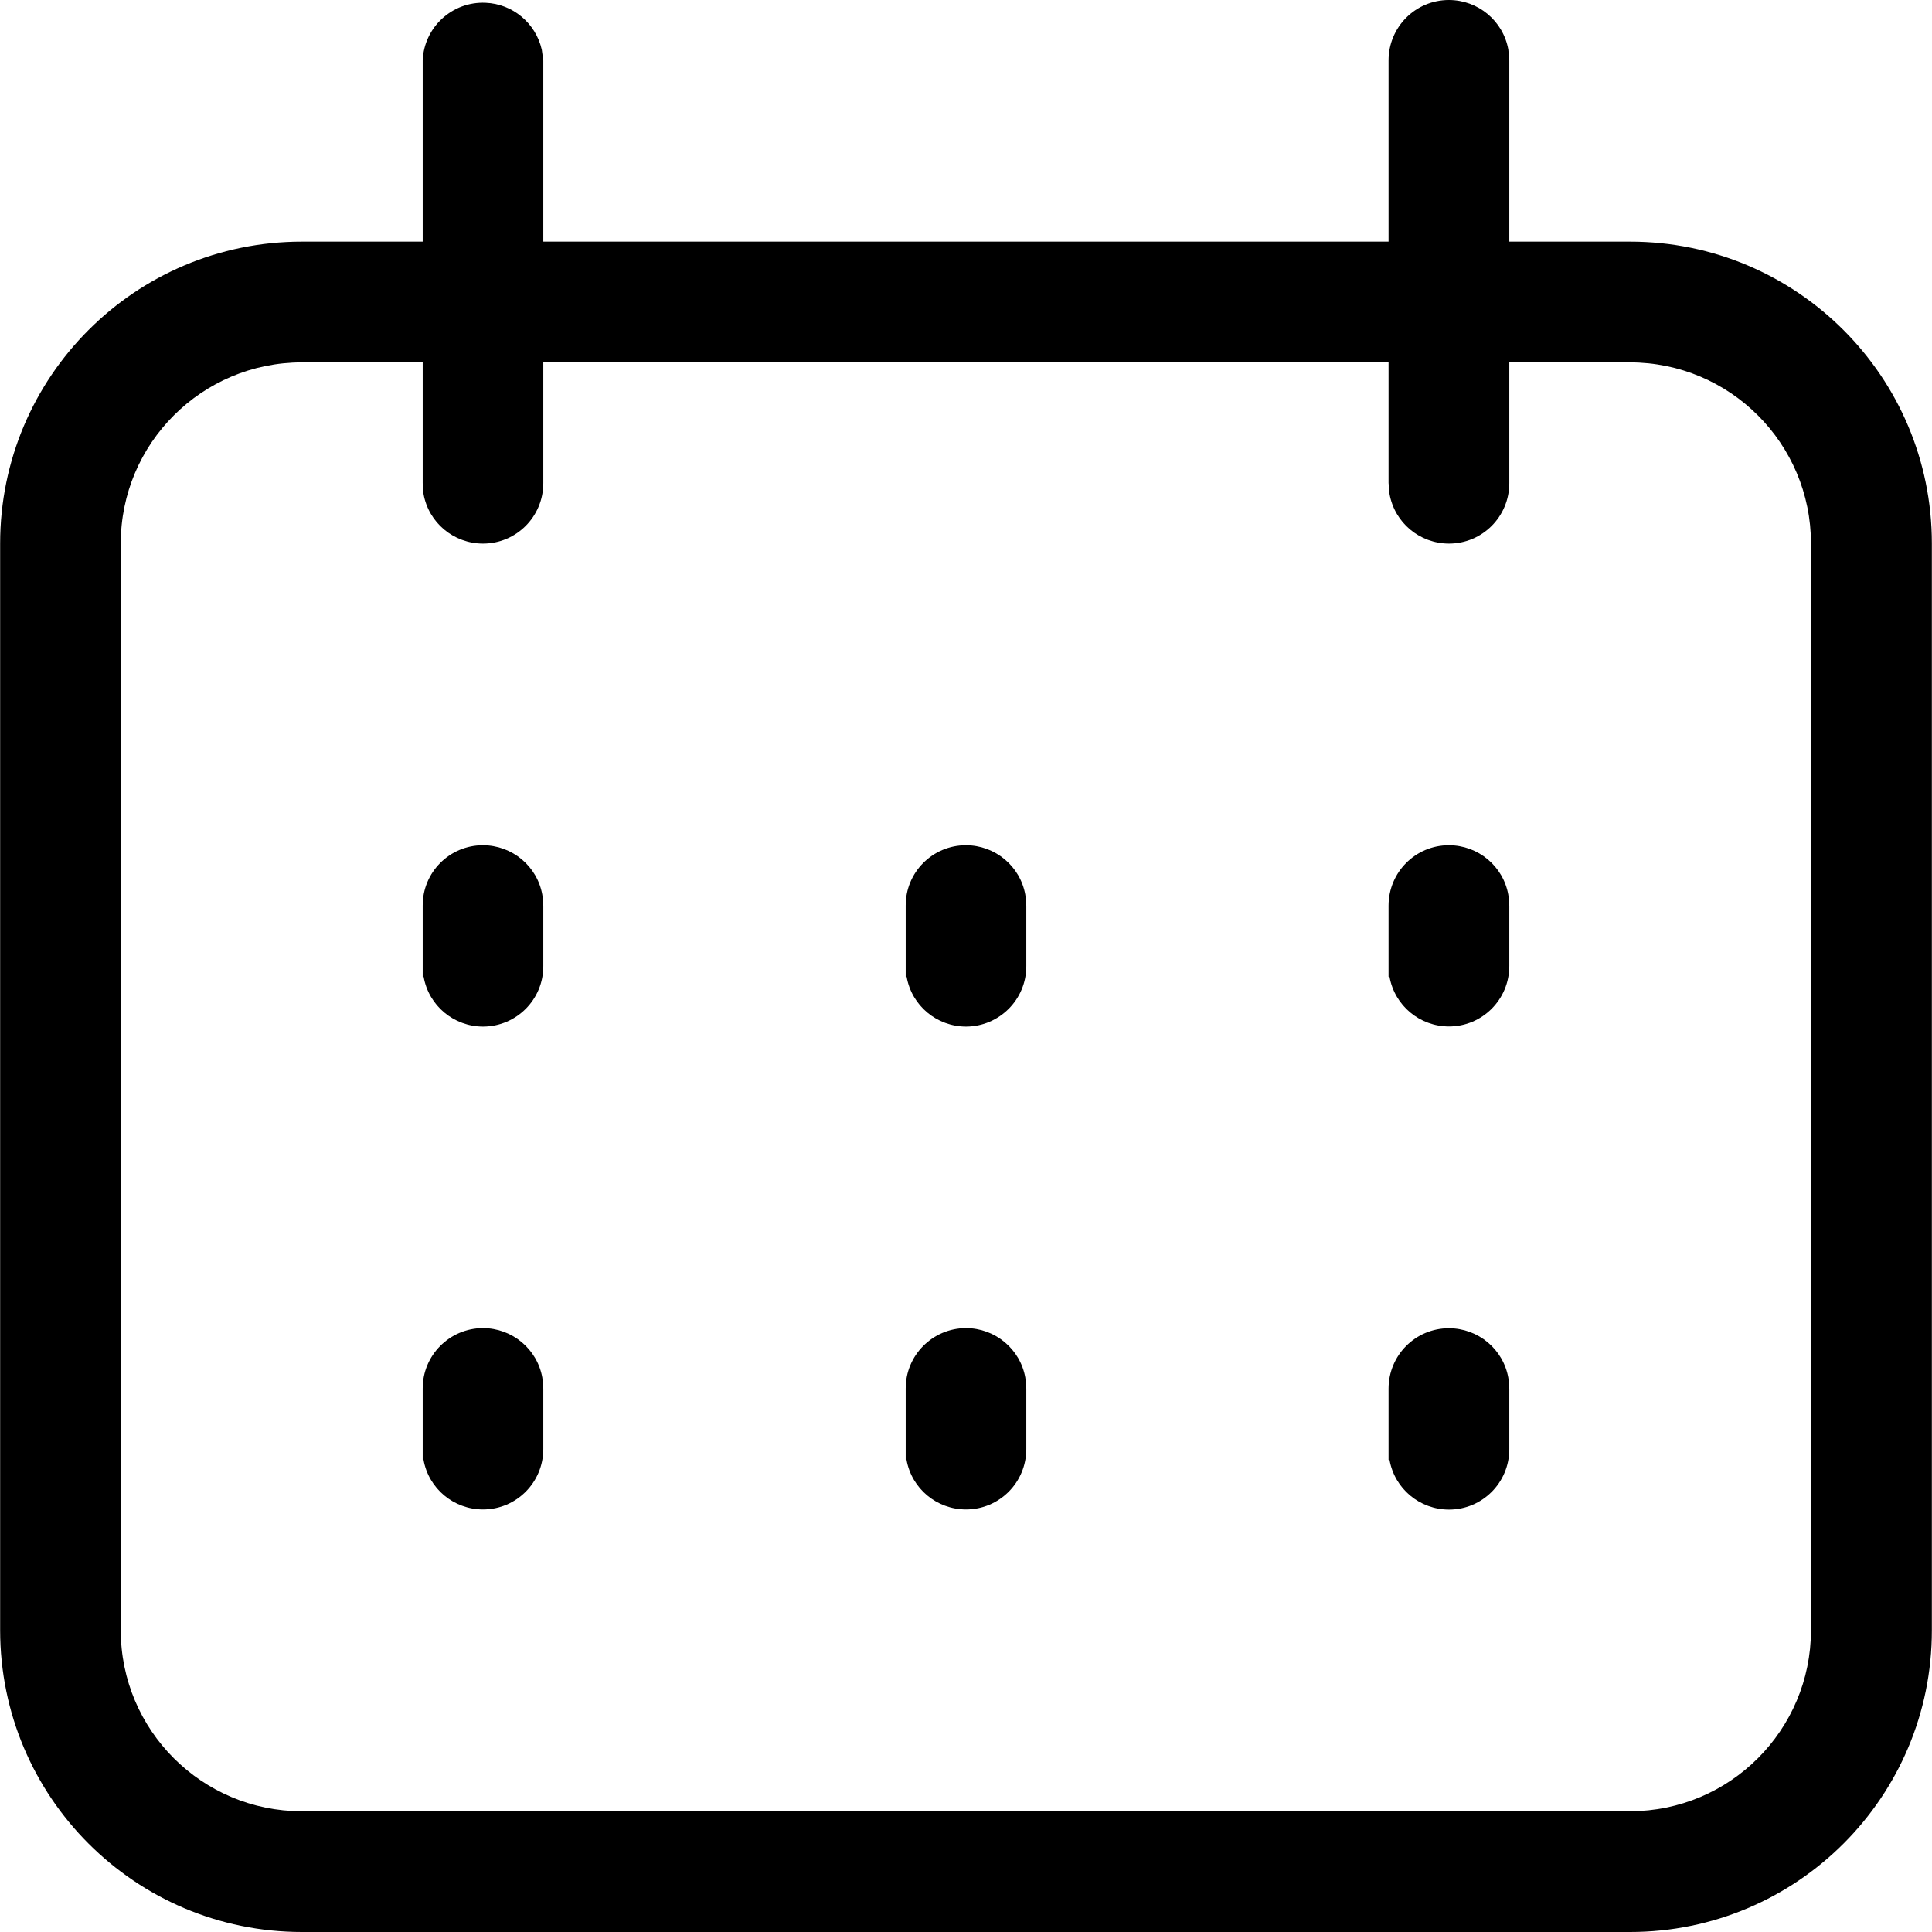
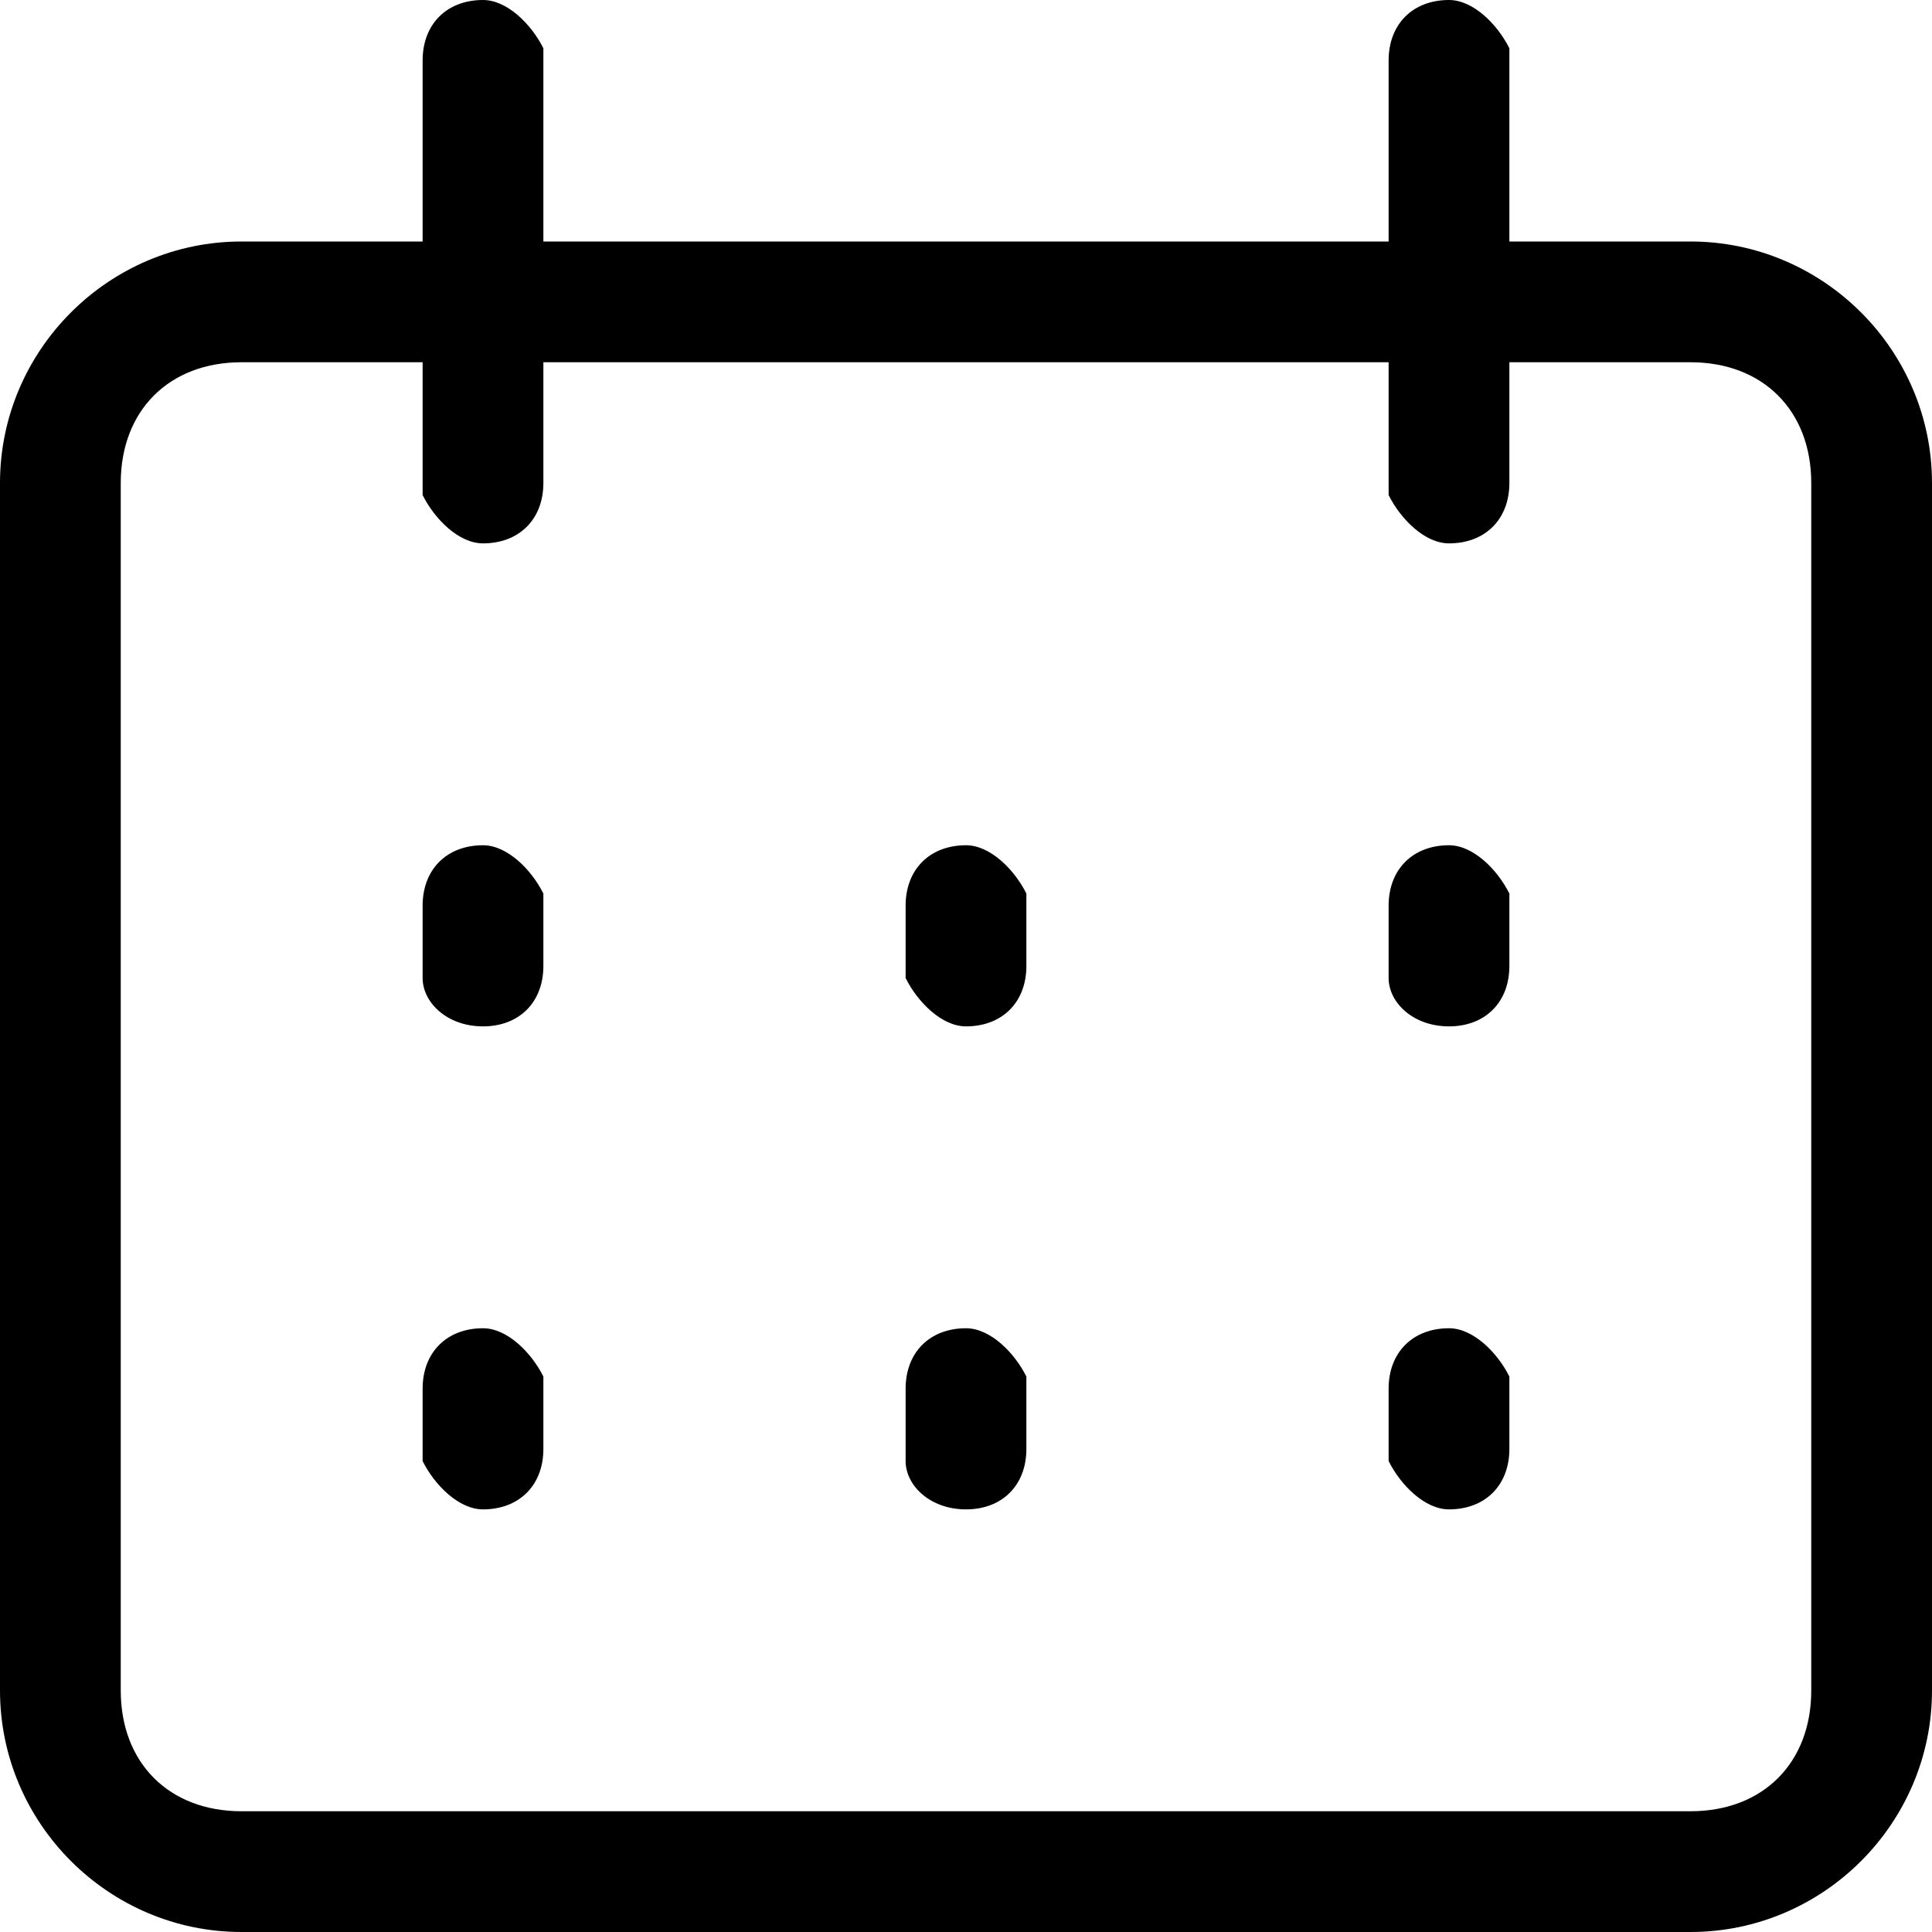
- <svg version="1.1" id="calendar" x="0px" y="0px" viewBox="0 0 14 14">
-   <path id="Combined_Shape" d="M2.188,14c-1.208,0-2.187-0.979-2.187-2.187V3.938  c0-1.208,0.979-2.187,2.187-2.187H3.063V0.438  c0.01-0.241,0.214-0.429,0.456-0.418C3.715,0.028,3.882,0.167,3.926,0.36  l0.011,0.079v1.312h6.125V0.438c-0-0.242,0.195-0.438,0.437-0.438  c0.212-0,0.394,0.151,0.431,0.36l0.007,0.079v1.312h0.875  c1.208,0,2.187,0.979,2.187,2.187v7.875C14,13.021,13.02,14,11.812,14H2.188z   M0.875,3.938v7.875c0,0.725,0.588,1.312,1.312,1.312h9.624  c0.725,0,1.312-0.588,1.312-1.312V3.938c0-0.725-0.588-1.312-1.312-1.312H10.937  v0.875c0,0.242-0.195,0.438-0.437,0.438  c-0.212,0-0.394-0.151-0.431-0.36l-0.007-0.079V2.626h-6.125v0.875  c0,0.242-0.195,0.438-0.437,0.438c-0.212,0-0.394-0.151-0.431-0.36  L3.063,3.501V2.626H2.188C1.463,2.626,0.875,3.213,0.875,3.938z M10.062,10.579  v-0.079V10.063c-0-0.242,0.195-0.438,0.437-0.438  c0.212-0,0.394,0.151,0.431,0.36l0.007,0.079v0.437  c0,0.242-0.195,0.438-0.437,0.438c-0.212,0-0.394-0.151-0.431-0.36  H10.062z M6.563,10.579v-0.079V10.063C6.562,9.821,6.758,9.625,6.999,9.624  c0.212-0,0.394,0.151,0.431,0.36l0.007,0.079v0.437  c0,0.242-0.195,0.438-0.437,0.438c-0.212,0-0.394-0.151-0.431-0.36  H6.563z M3.063,10.579v-0.079V10.063C3.062,9.821,3.258,9.625,3.499,9.624  c0.212-0,0.394,0.151,0.431,0.36l0.007,0.079v0.437  c0,0.242-0.195,0.438-0.437,0.438c-0.212,0-0.394-0.151-0.431-0.36  H3.063z M10.062,7.079V7V6.563c-0-0.242,0.195-0.438,0.437-0.438  c0.212-0,0.394,0.151,0.431,0.36l0.007,0.079V7  c0,0.242-0.195,0.438-0.437,0.438c-0.212,0-0.394-0.151-0.431-0.36  H10.062z M6.563,7.079V7V6.563C6.562,6.321,6.758,6.125,6.999,6.125  c0.212-0,0.394,0.151,0.431,0.36l0.007,0.079V7  C7.438,7.242,7.242,7.438,7.001,7.439c-0.212,0-0.394-0.151-0.431-0.36  H6.563z M3.063,7.079V7V6.563C3.062,6.321,3.258,6.125,3.499,6.125  c0.212-0,0.394,0.151,0.431,0.36l0.007,0.079V7  C3.938,7.242,3.743,7.438,3.501,7.439C3.289,7.439,3.107,7.288,3.07,7.079  H3.063z" />
+ <svg version="1.1" id="Layer_1" x="0px" y="0px" viewBox="0 0 16 16">
+   <path class="st0" d="M4,0c0.2,0,0.4,0.2,0.5,0.4l0,0.1V2h7V0.5C11.5,0.2,11.7,0,12,0c0.2,0,0.4,0.2,0.5,0.4l0,0.1V2H14  c1.1,0,2,0.9,2,2v10c0,1.1-0.9,2-2,2H2c-1.1,0-2-0.9-2-2V4c0-1.1,0.9-2,2-2h1.5V0.5C3.5,0.2,3.7,0,4,0z M3.5,3H2C1.4,3,1,3.4,1,4v10  c0,0.6,0.4,1,1,1h12c0.6,0,1-0.4,1-1V4c0-0.6-0.4-1-1-1h-1.5v1c0,0.3-0.2,0.5-0.5,0.5c-0.2,0-0.4-0.2-0.5-0.4l0-0.1V3h-7v1  c0,0.3-0.2,0.5-0.5,0.5c-0.2,0-0.4-0.2-0.5-0.4l0-0.1V3z M4,11c0.2,0,0.4,0.2,0.5,0.4l0,0.1V12c0,0.3-0.2,0.5-0.5,0.5  c-0.2,0-0.4-0.2-0.5-0.4l0-0.1v-0.5C3.5,11.2,3.7,11,4,11z M8.5,11.4C8.4,11.2,8.2,11,8,11c-0.3,0-0.5,0.2-0.5,0.5V12l0,0.1  c0,0.2,0.2,0.4,0.5,0.4c0.3,0,0.5-0.2,0.5-0.5L8.5,11.4L8.5,11.4z M12,11c0.2,0,0.4,0.2,0.5,0.4l0,0.1V12c0,0.3-0.2,0.5-0.5,0.5  c-0.2,0-0.4-0.2-0.5-0.4l0-0.1v-0.5C11.5,11.2,11.7,11,12,11z M4.5,7.4C4.4,7.2,4.2,7,4,7C3.7,7,3.5,7.2,3.5,7.5V8l0,0.1  c0,0.2,0.2,0.4,0.5,0.4c0.3,0,0.5-0.2,0.5-0.5L4.5,7.4L4.5,7.4z M8,7c0.2,0,0.4,0.2,0.5,0.4l0,0.1V8c0,0.3-0.2,0.5-0.5,0.5  c-0.2,0-0.4-0.2-0.5-0.4l0-0.1V7.5C7.5,7.2,7.7,7,8,7z M12.5,7.4C12.4,7.2,12.2,7,12,7c-0.3,0-0.5,0.2-0.5,0.5V8l0,0.1  c0,0.2,0.2,0.4,0.5,0.4c0.3,0,0.5-0.2,0.5-0.5L12.5,7.4L12.5,7.4z" />
</svg>
